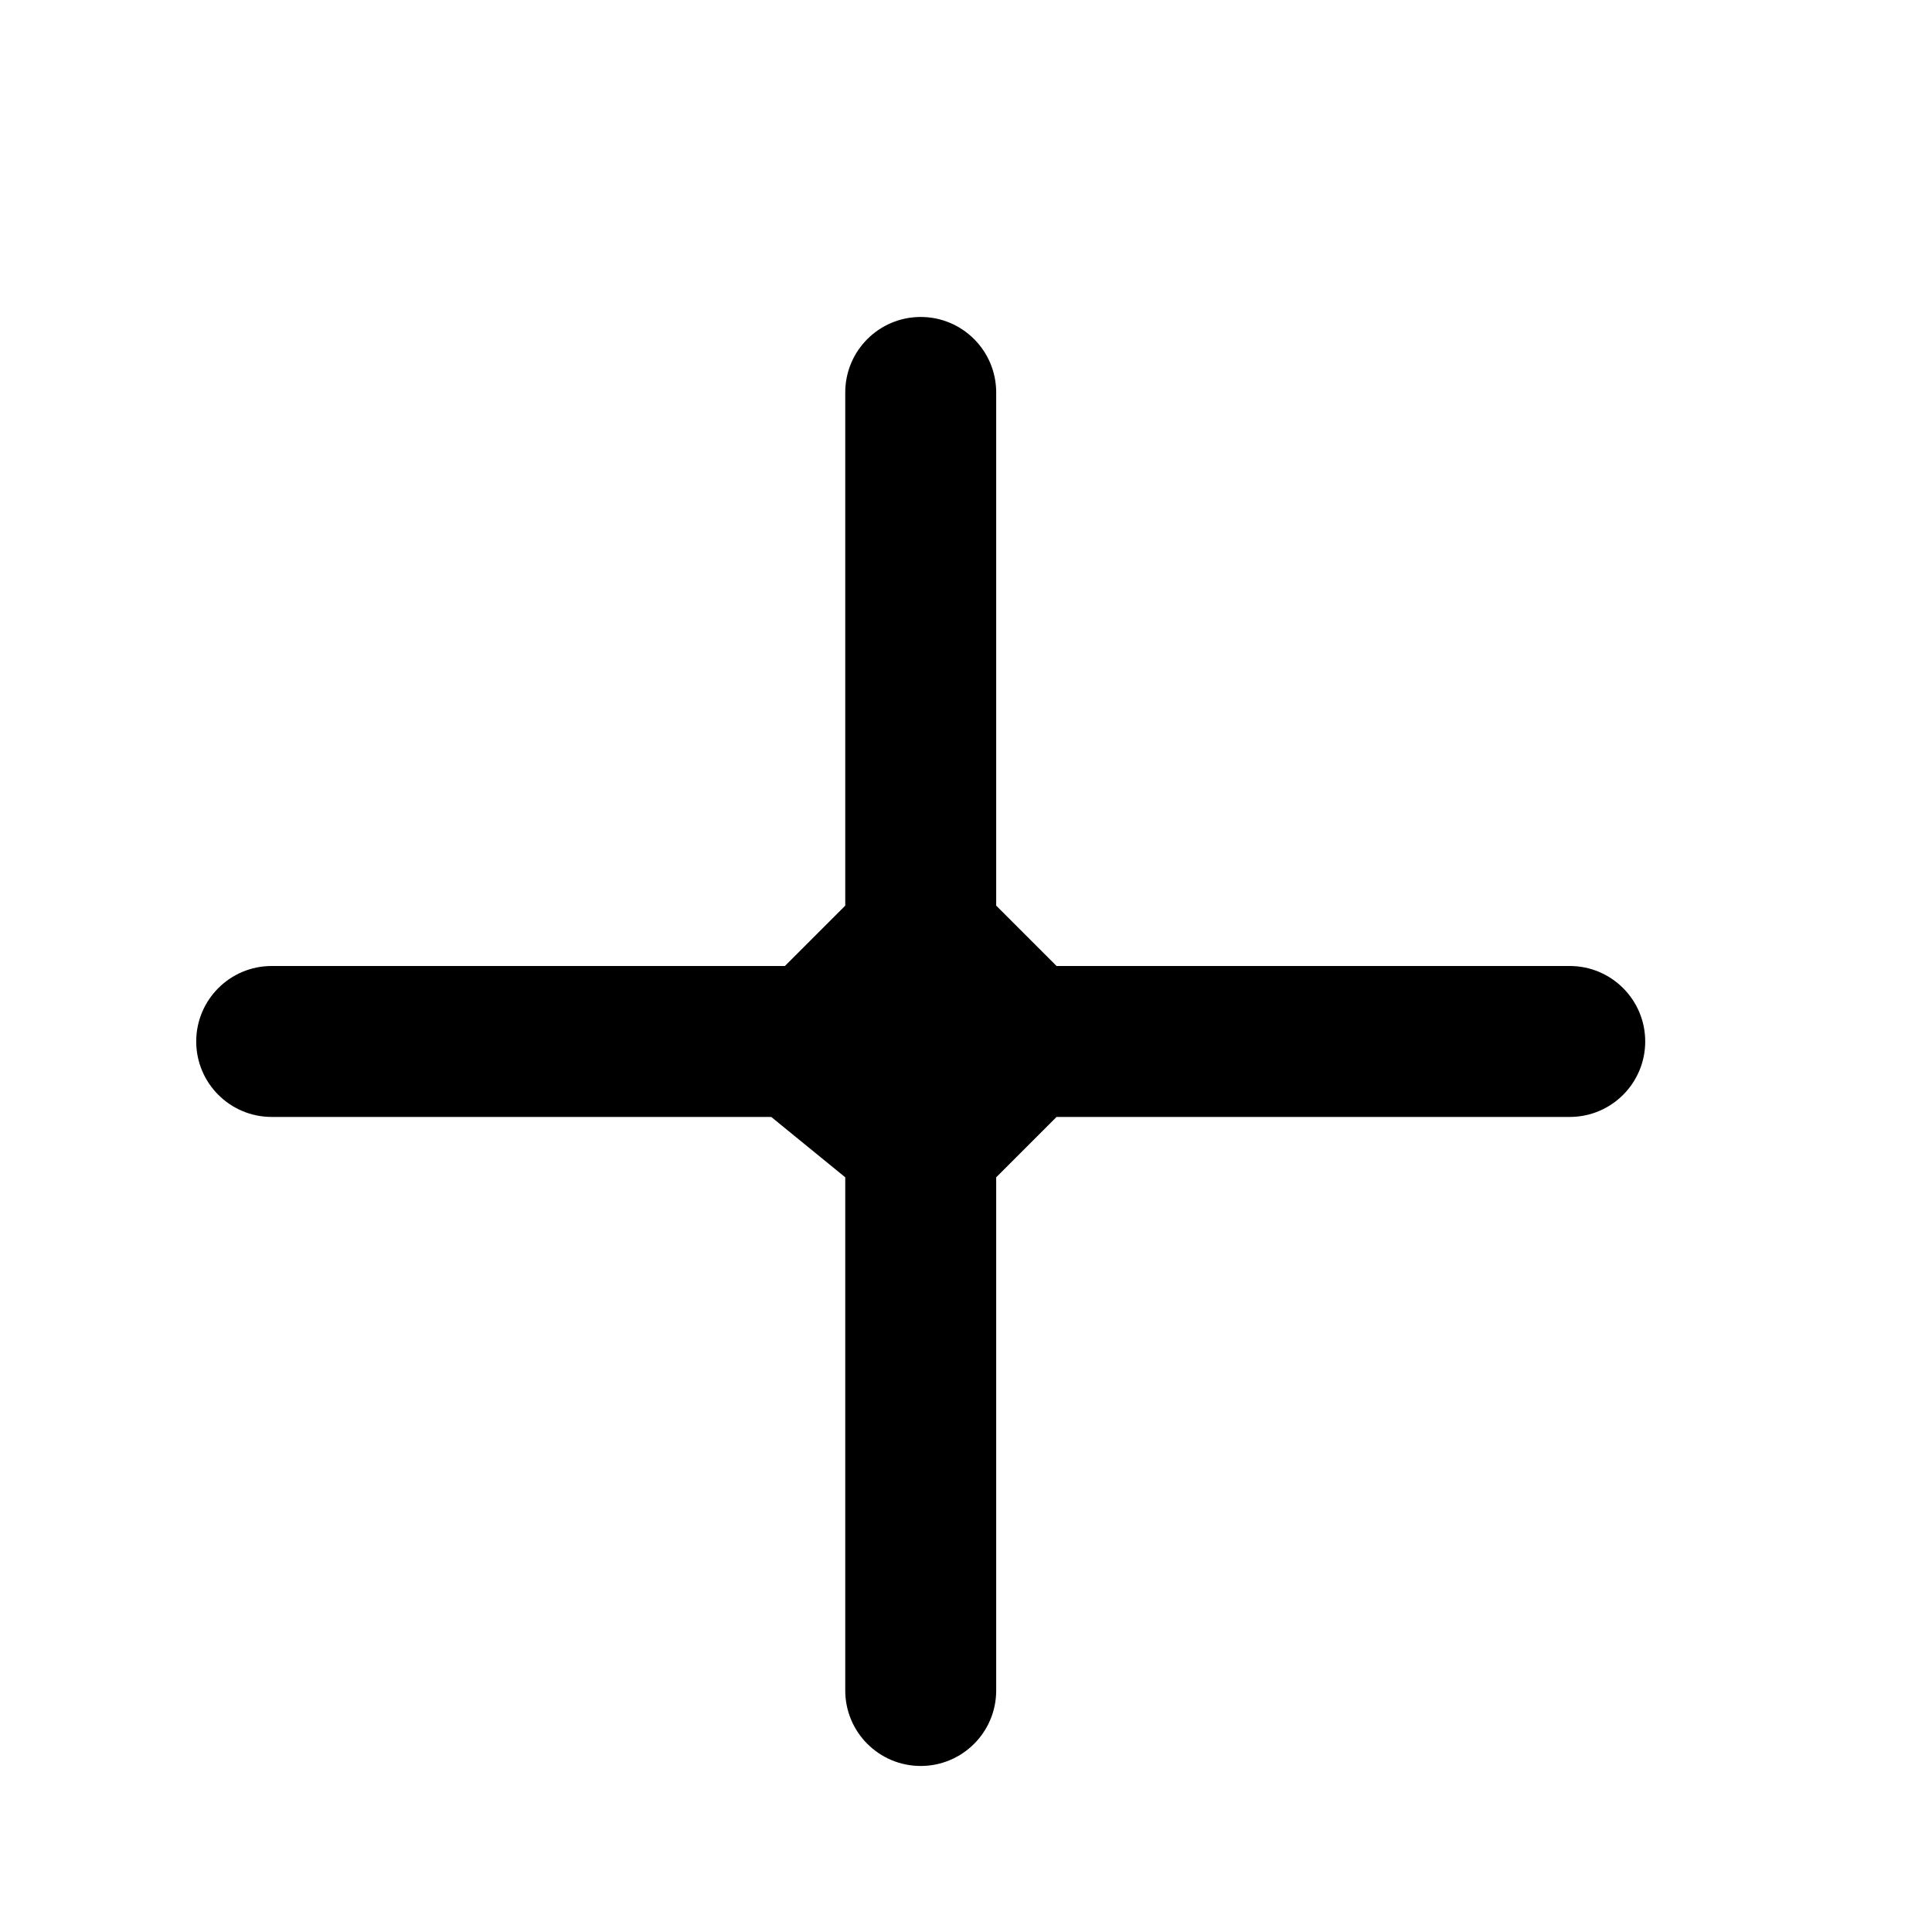
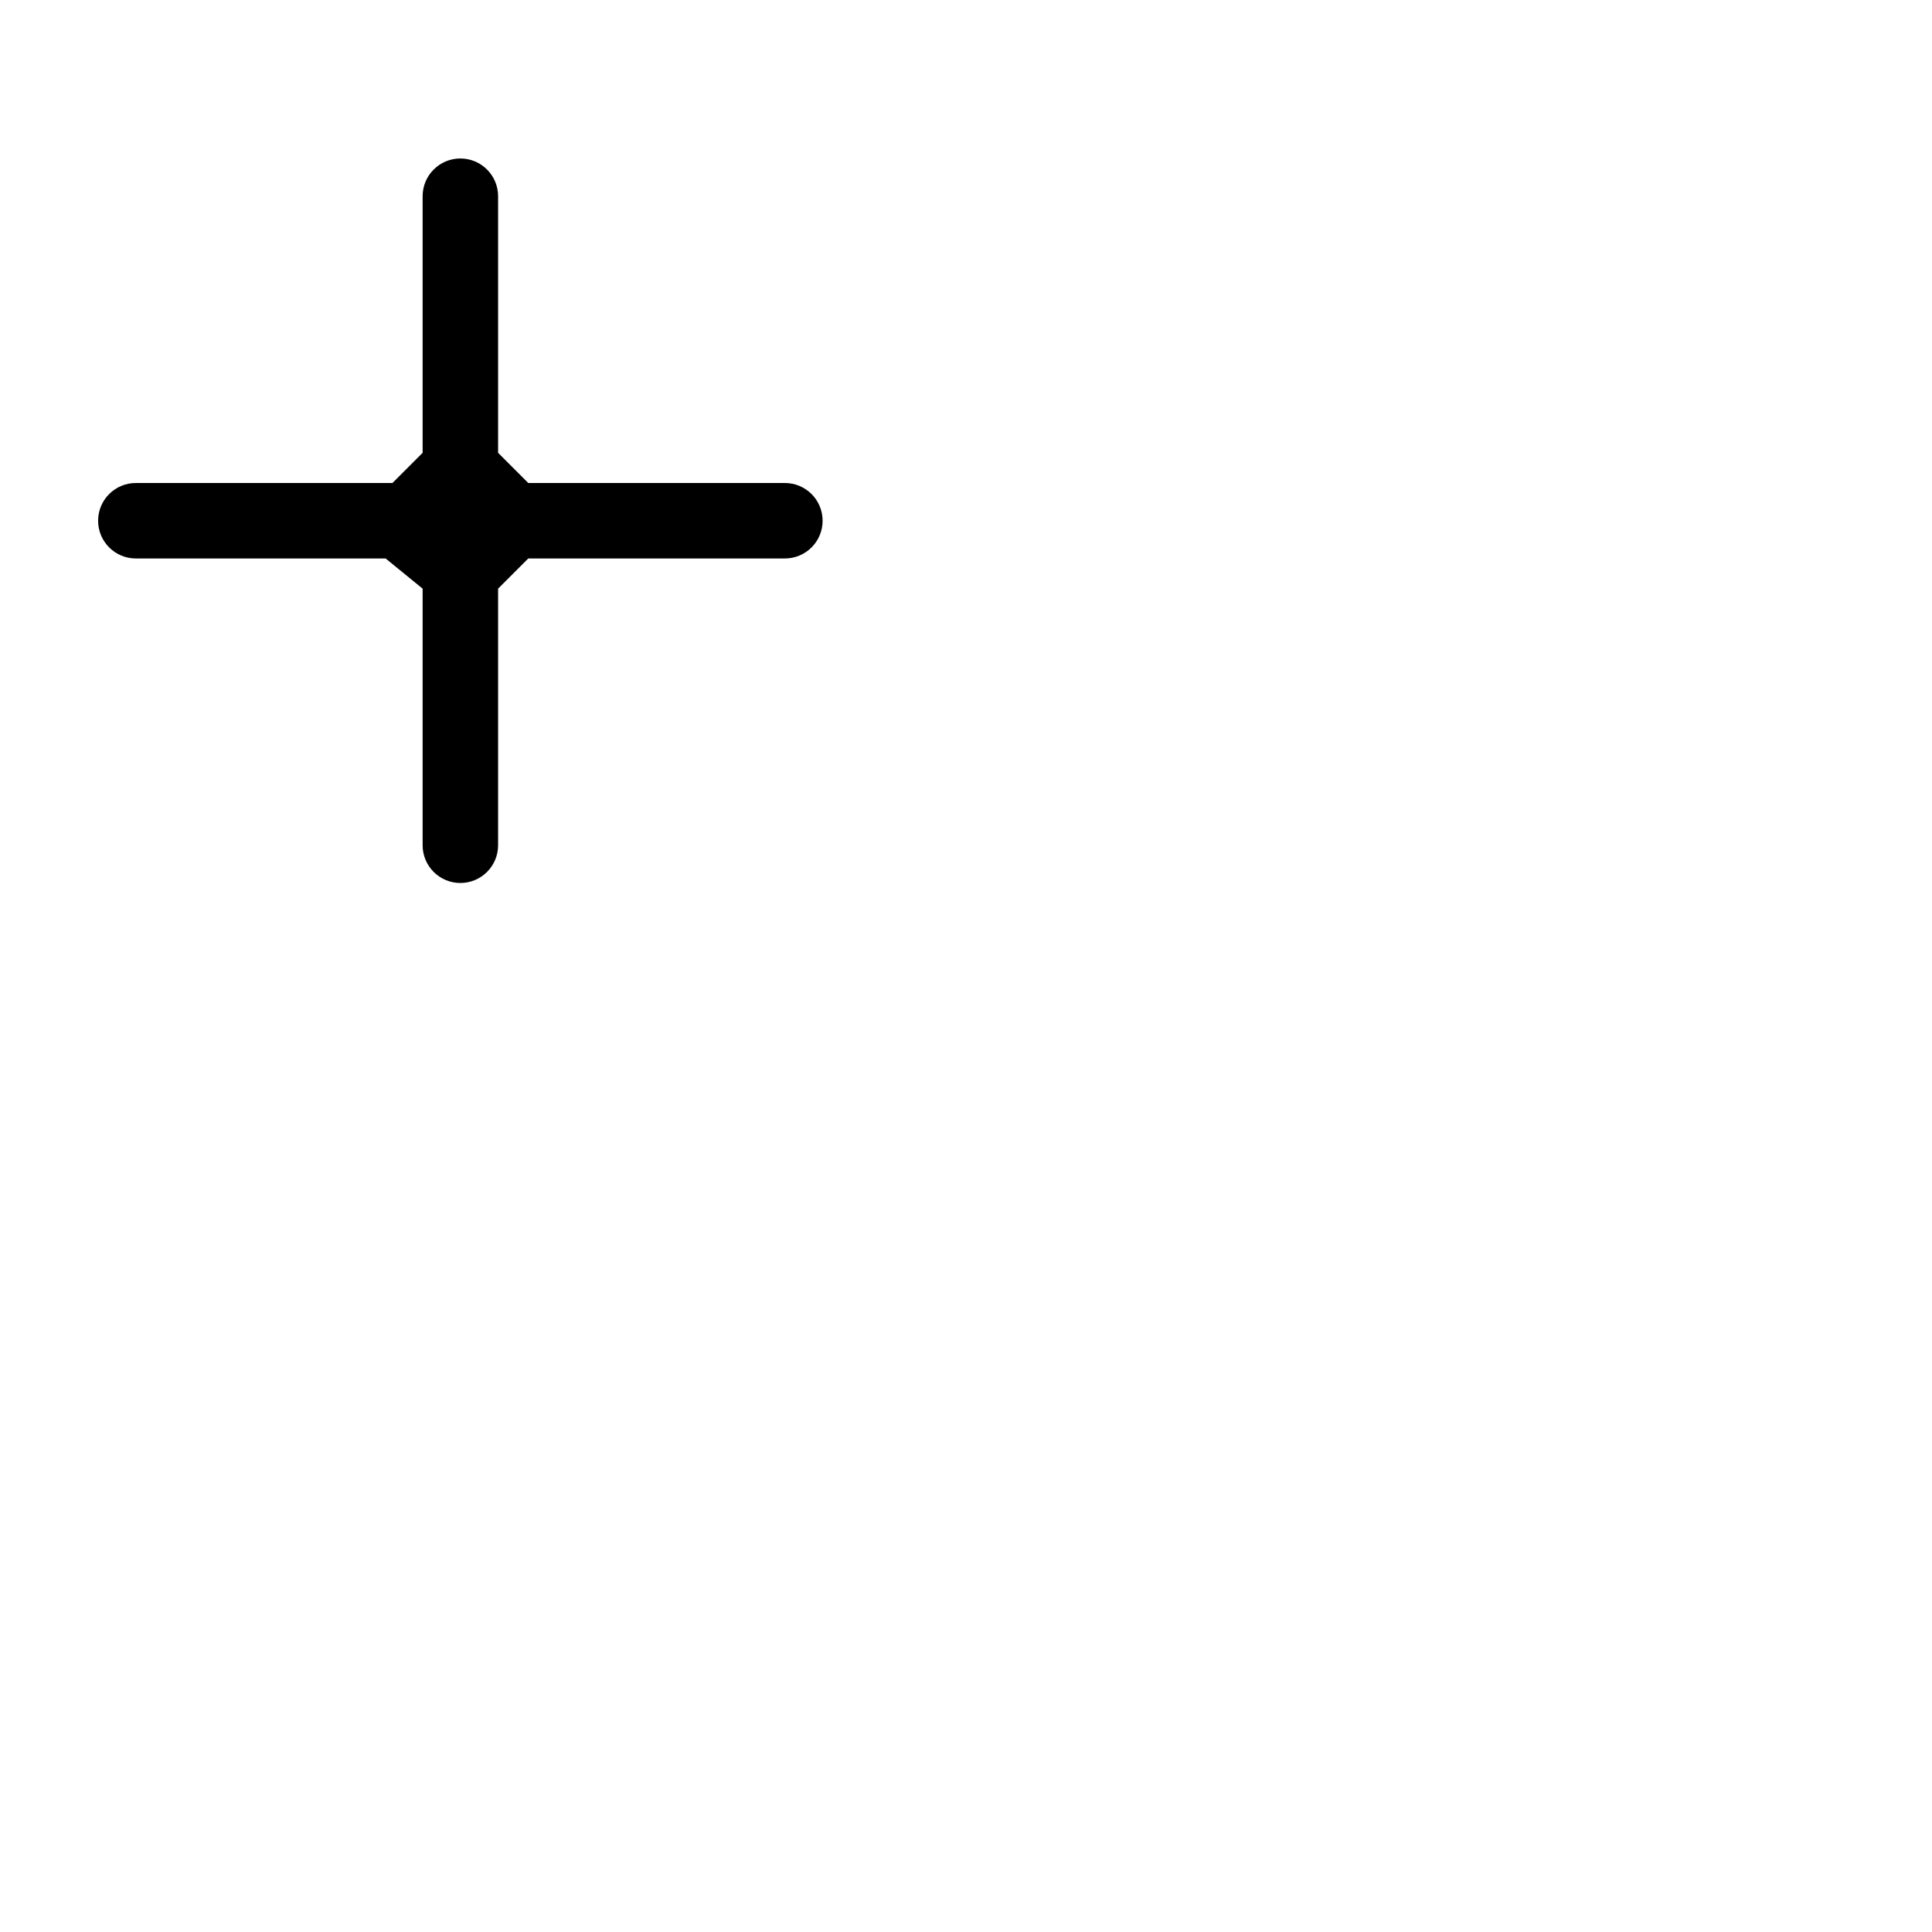
- <svg xmlns="http://www.w3.org/2000/svg" width="16" height="16" fill="context-fill #4e4f50" fill-opacity="context-fill-opacity">
+ <svg xmlns="http://www.w3.org/2000/svg" width="32" height="32" style="color-scheme: light dark;" fill="context-fill light-dark(#5b5b66,#fbfbfe)">
  <path d="M7 9.75 7 14a.625.625 0 0 0 1.25 0l0-4.25.5-.5 4.25 0A.625.625 0 0 0 13 8L8.75 8l-.5-.5 0-4.25a.625.625 0 0 0-1.25 0L7 7.5l-.5.5-4.25 0a.625.625 0 0 0 0 1.25l4.137 0z" />
</svg>
